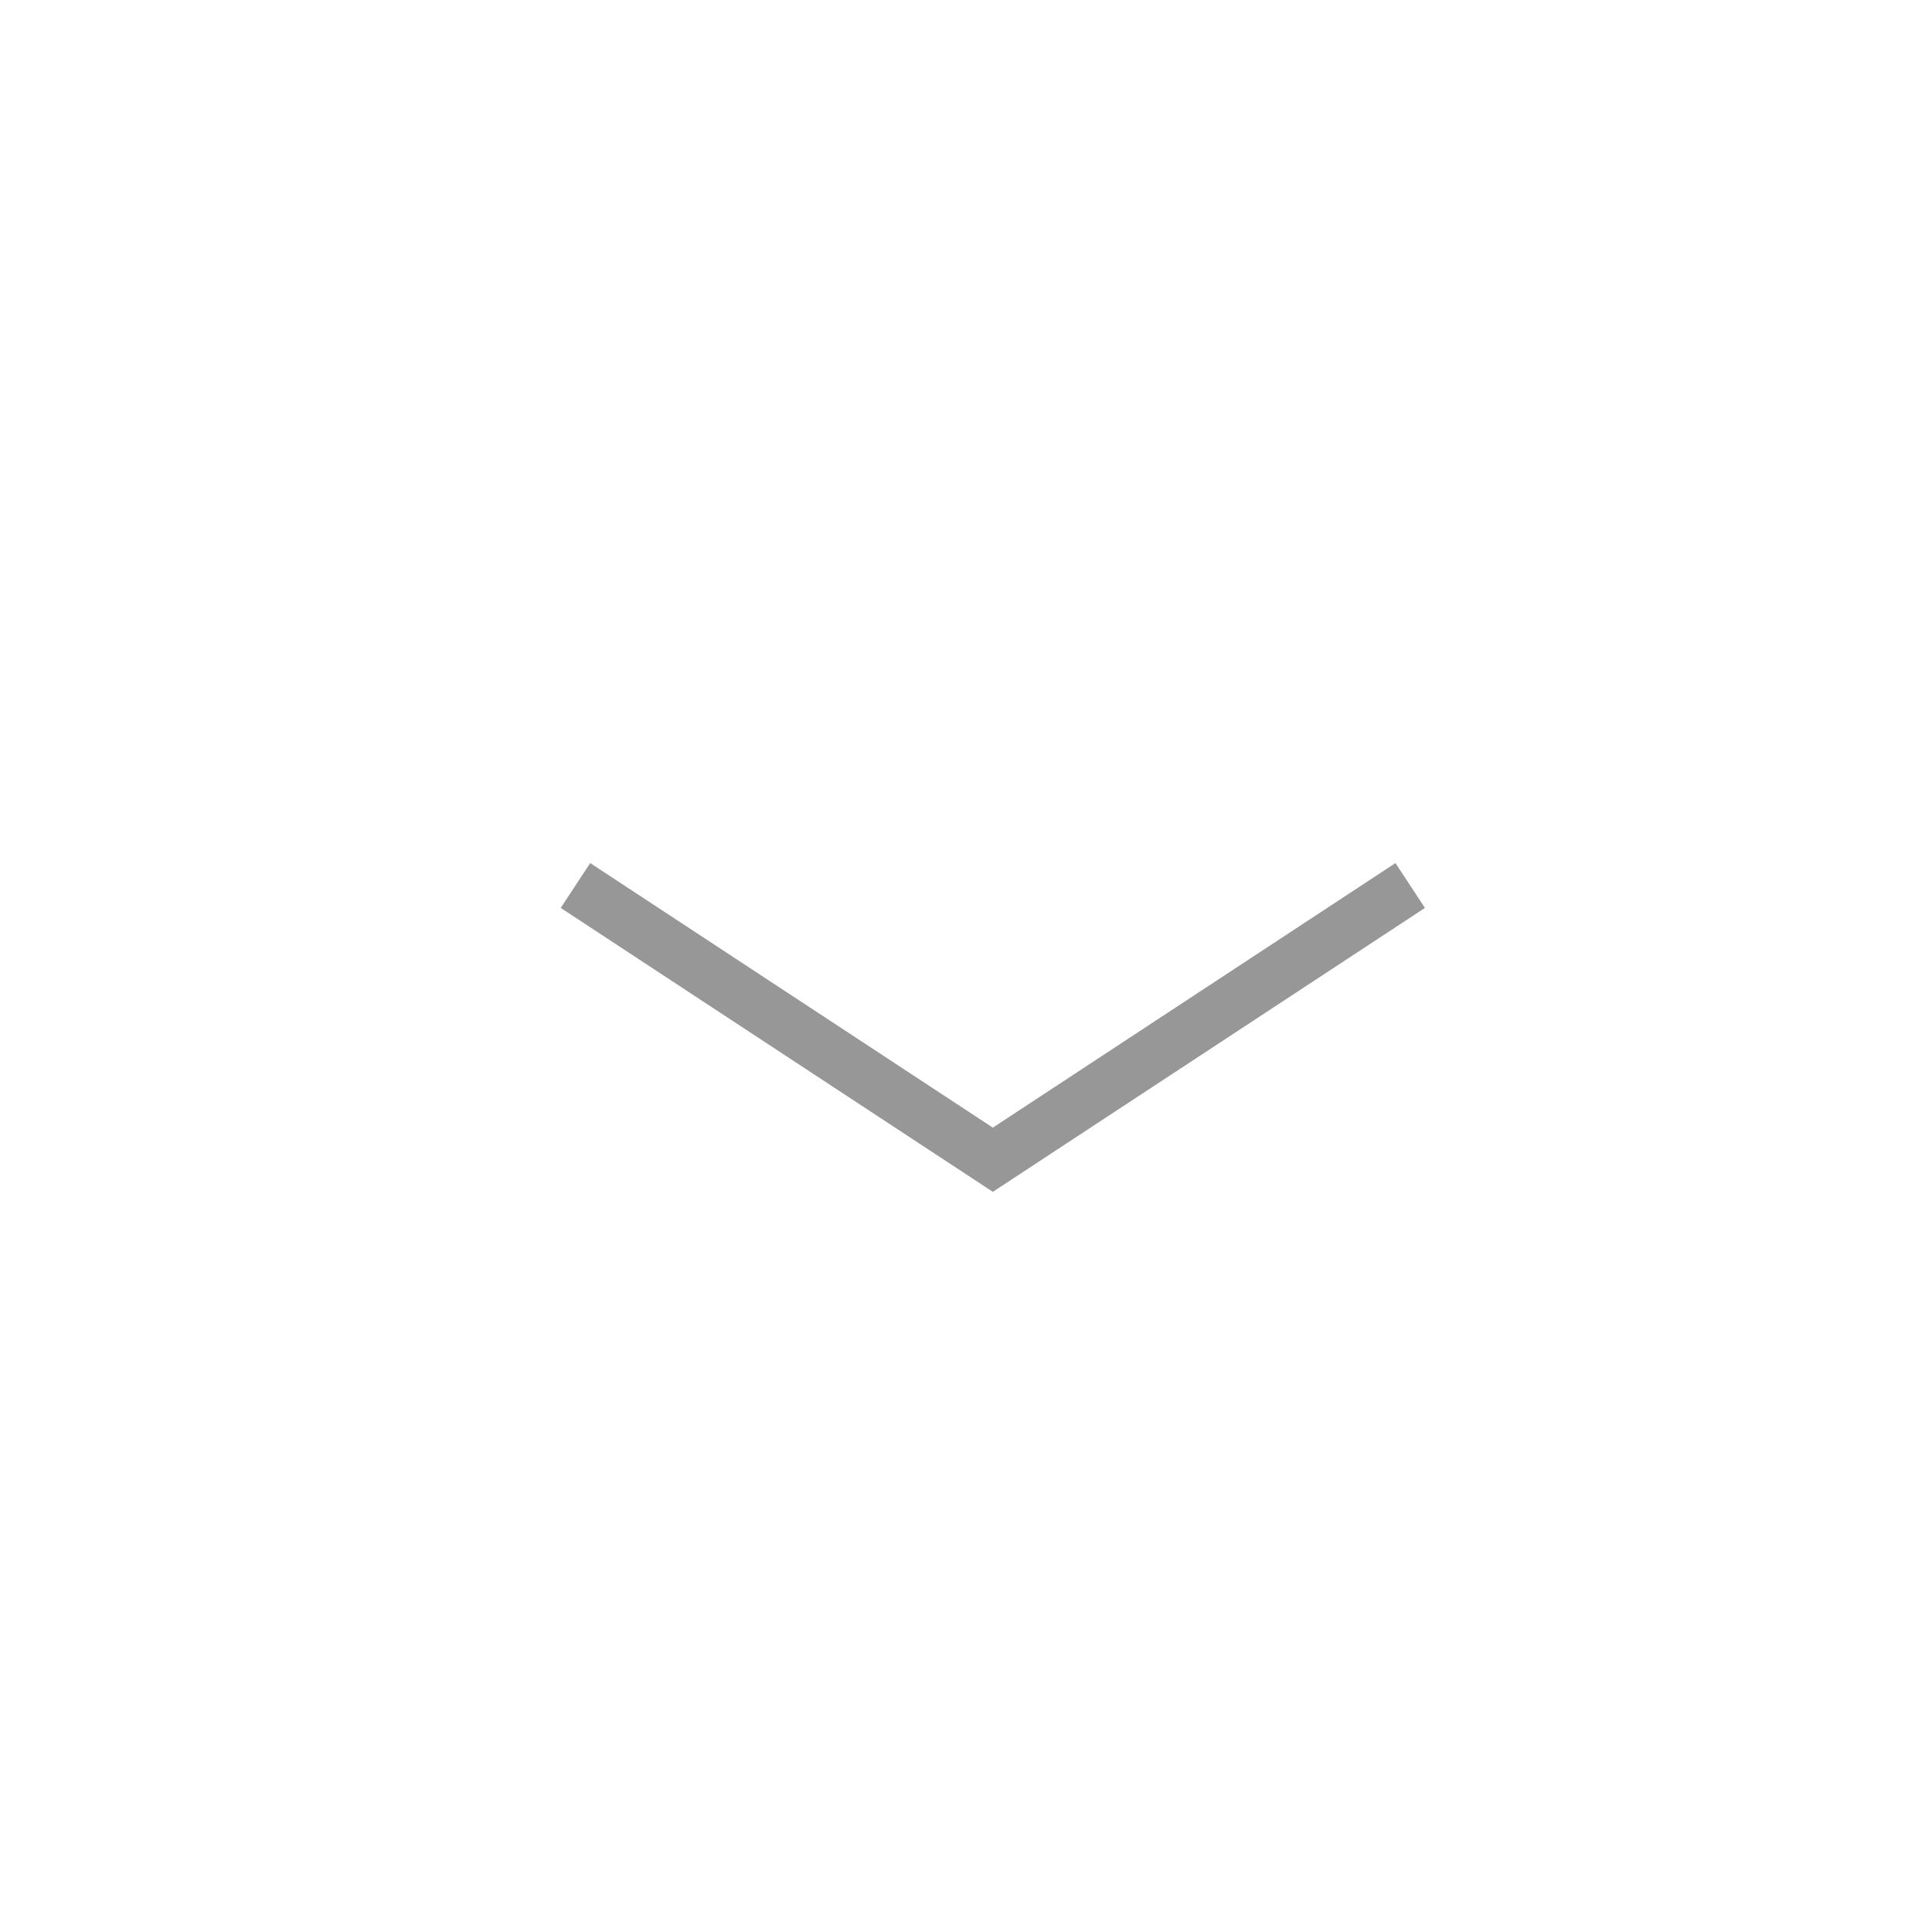
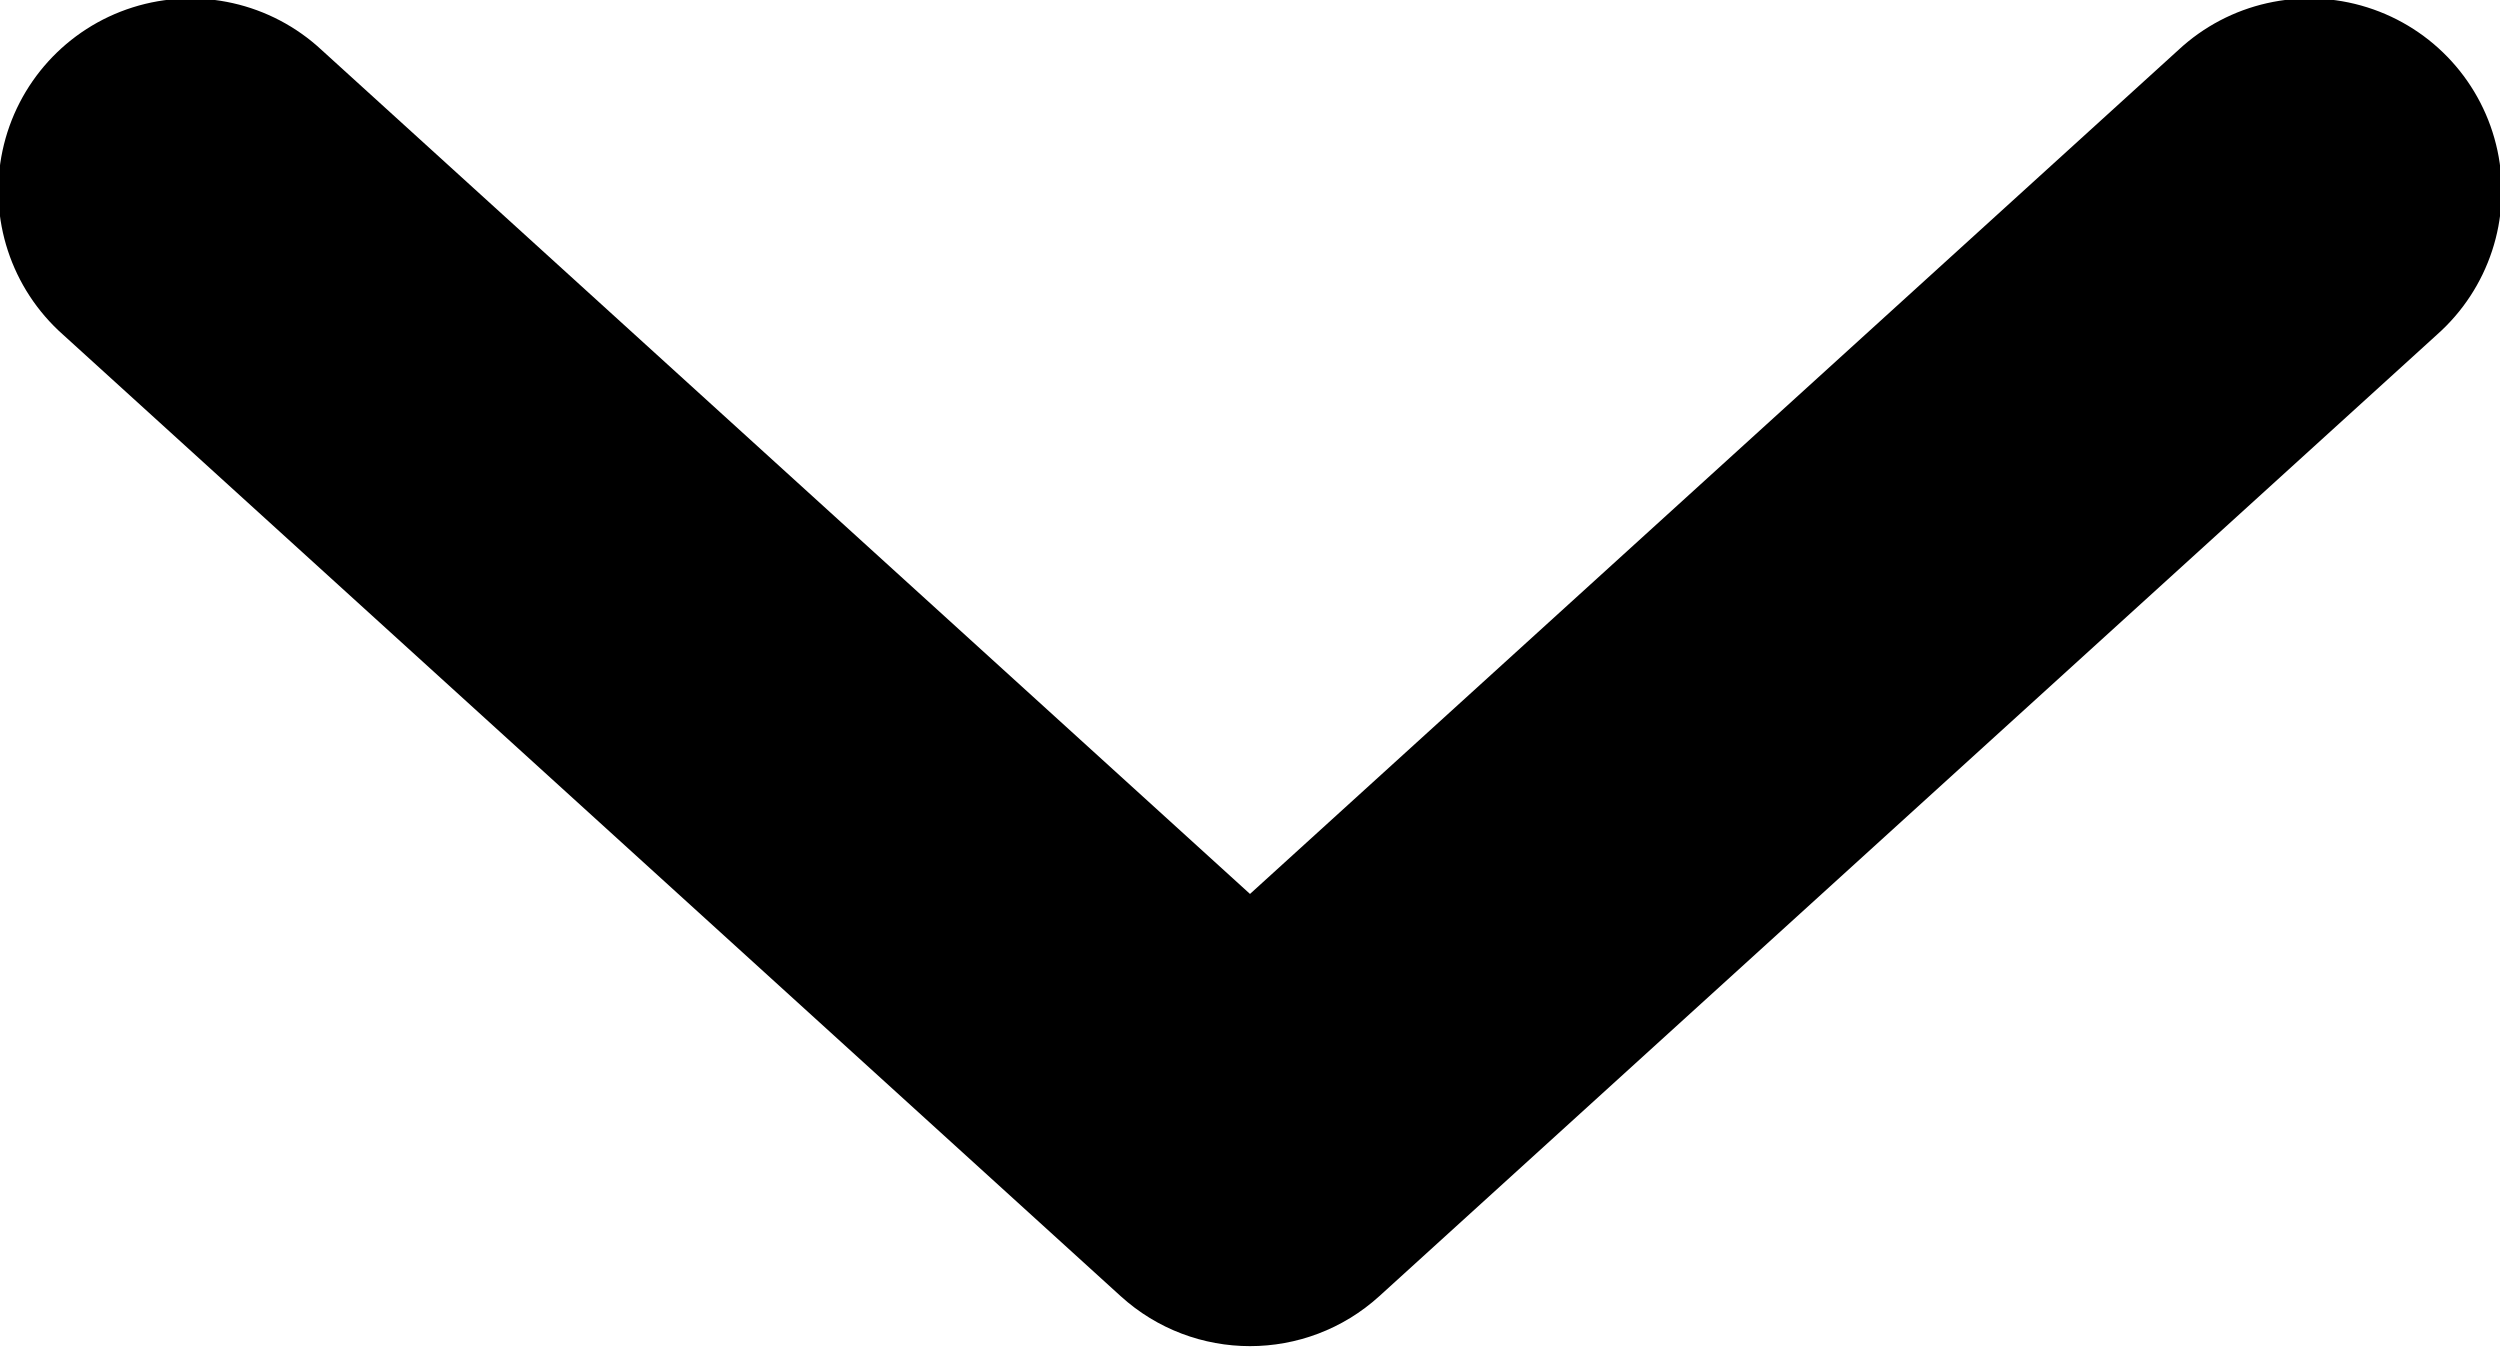
- <svg xmlns="http://www.w3.org/2000/svg" width="36px" height="36px" viewBox="0 0 36 36" version="1.1">
-   <defs />
-   <g id="Page-1" stroke="none" stroke-width="1" fill="none" fill-rule="evenodd">
-     <g id="arrow-left" transform="translate(18, 18) scale(-1, 1) rotate(90) translate(-18, -18) ">
-       <path d="M0,0 L36,0 L36,36 L0,36 L0,0 Z" id="Shape" />
-       <path d="M16.5,10.723 L21.61,18.5 L16.5,26.277" id="Shape" stroke="#979797" />
-     </g>
-   </g>
+ <svg xmlns="http://www.w3.org/2000/svg" width="26" height="14" viewBox="0 0 26 14">
+   <path fill="#000" fill-rule="nonzero" d="M3.345.52a2 2 0 1 0-2.69 2.96l11 10a2 2 0 0 0 2.69 0l11-10a2 2 0 1 0-2.69-2.96L13 9.297 3.345.52z" />
</svg>
